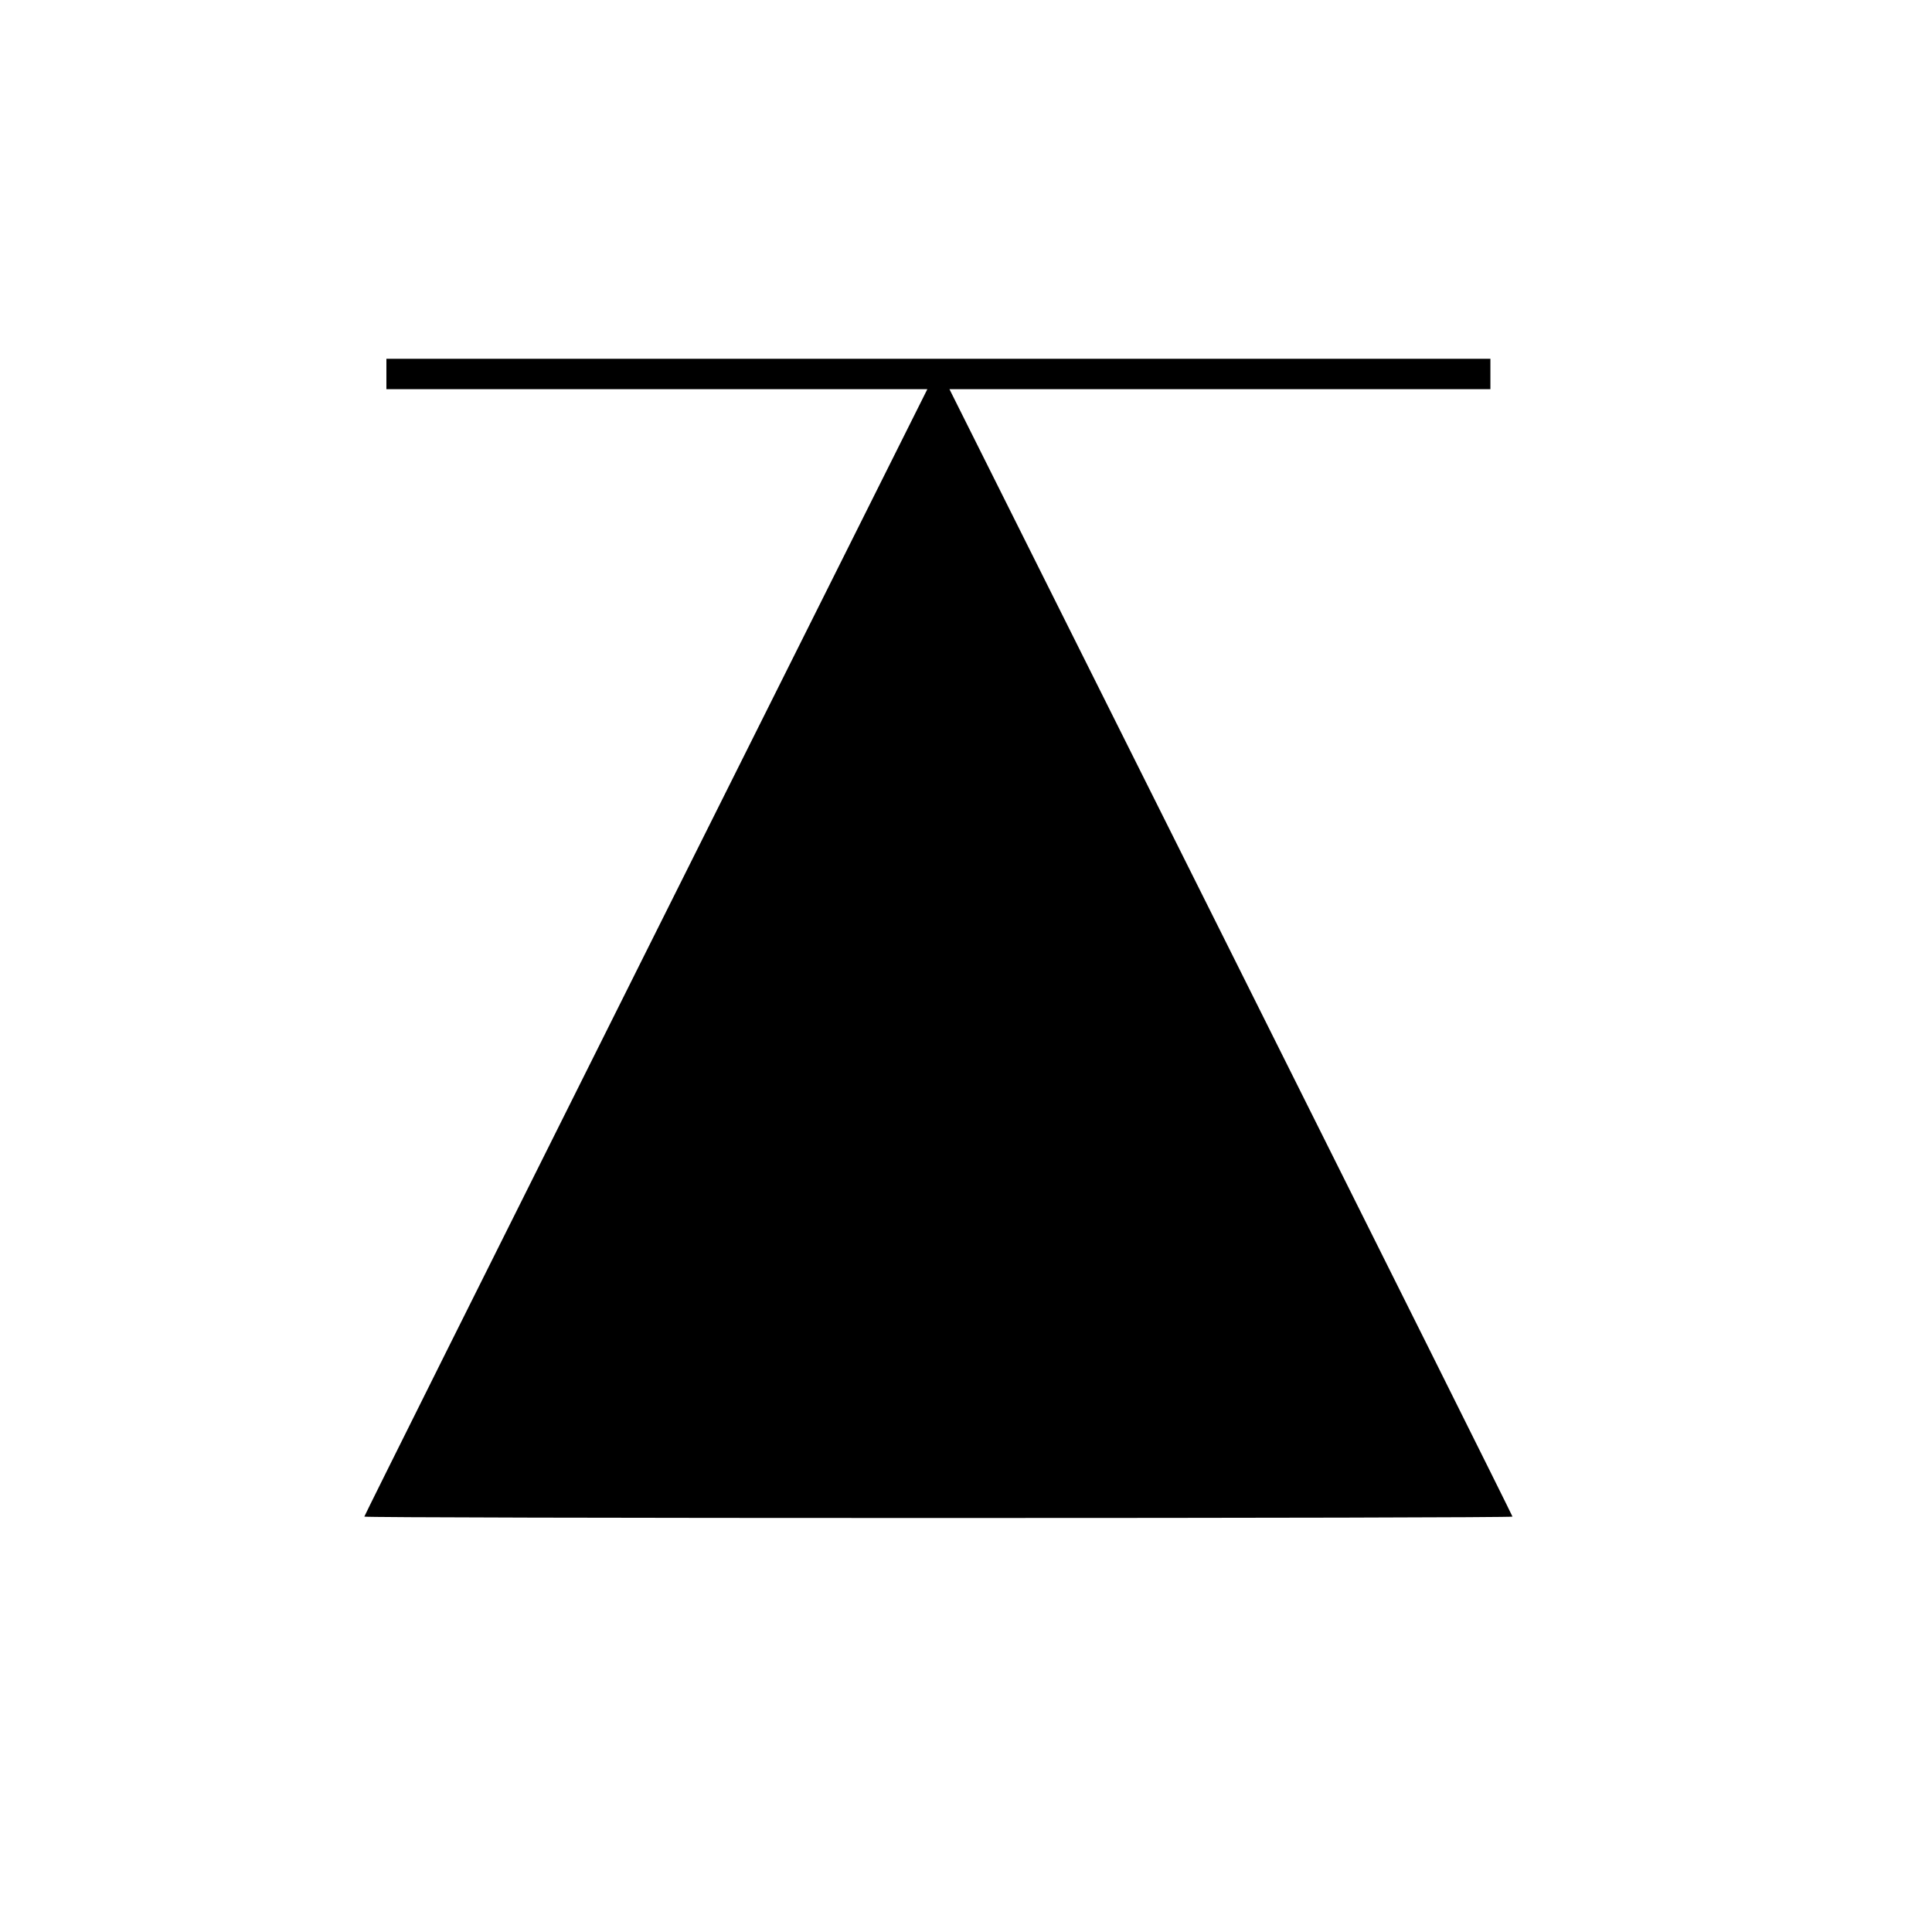
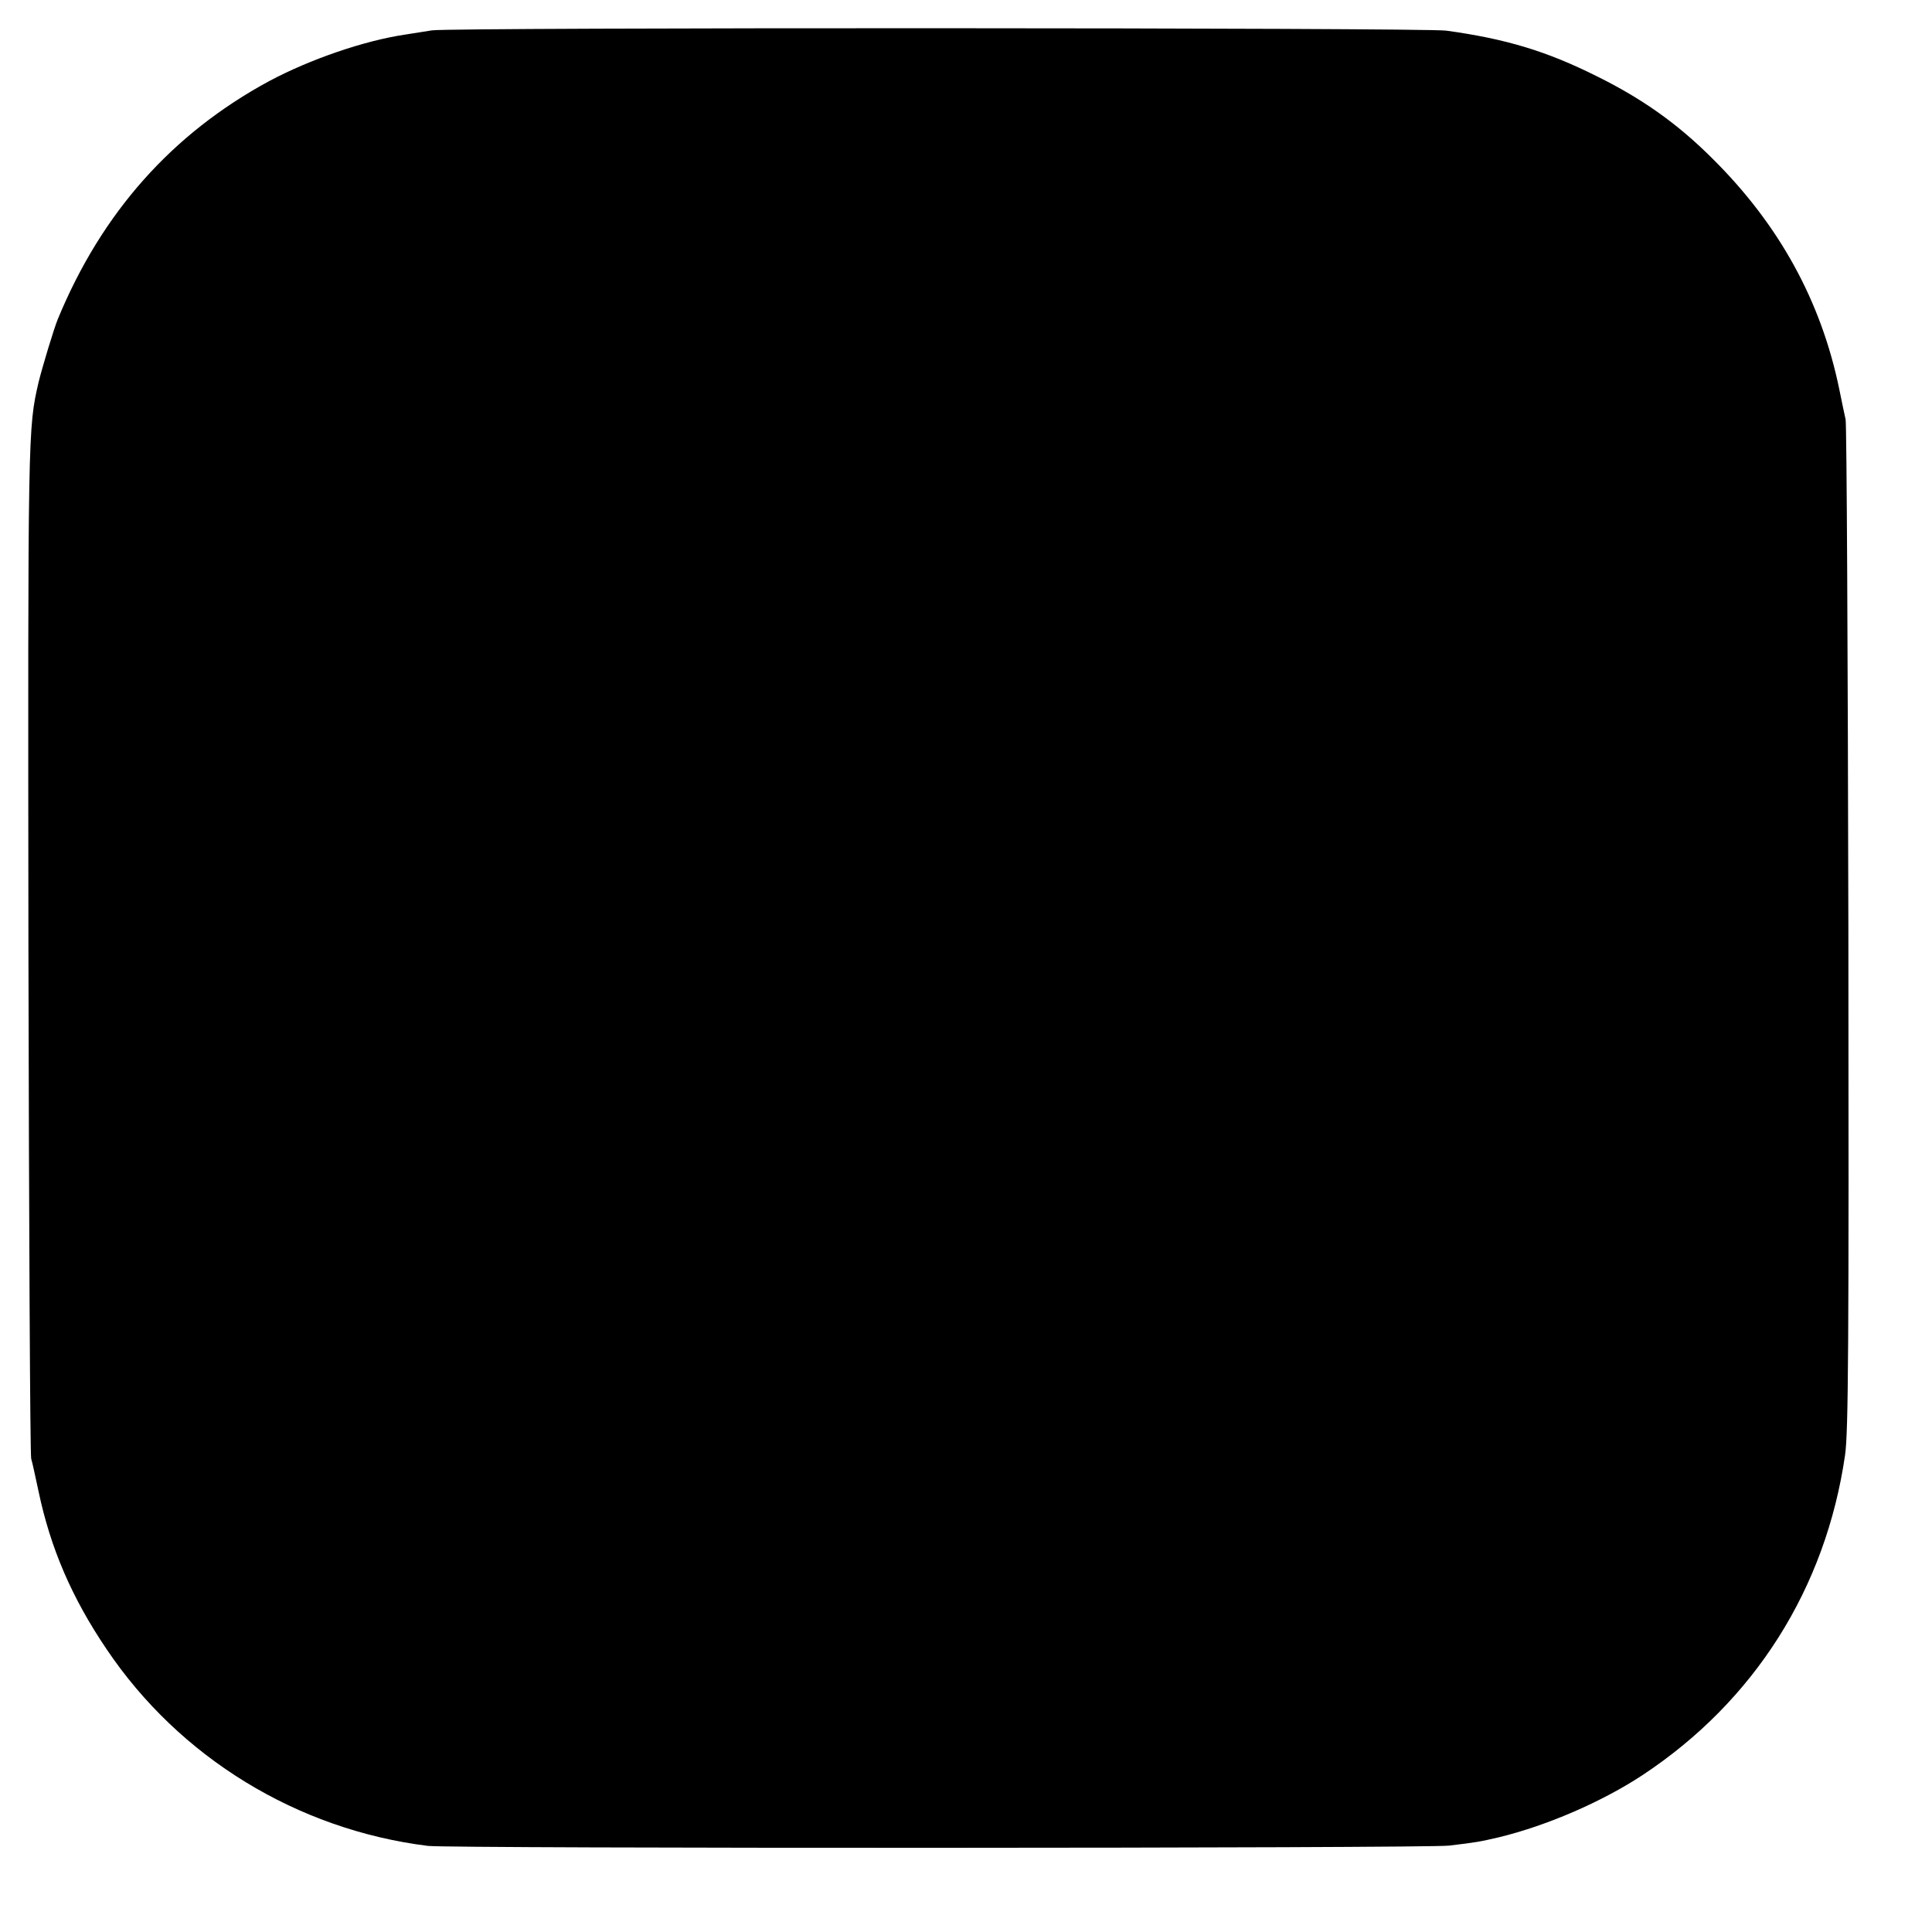
<svg xmlns="http://www.w3.org/2000/svg" version="1.0" width="700pt" height="700pt" viewBox="0 0 700 700" preserveAspectRatio="xMidYMid meet">
  <g transform="translate(0,700) scale(0.1,-0.1)" fill="#000000" stroke="none">
-     <path d="M1400 5645 l0 -55 980 0 980 0 -1020 -2040 c-561 -1122 -1020 -2042 -1020 -2045 0 -3 936 -5 2080 -5 1144 0 2080 2 2080 5 0 3 -459 923 -1020 2045 l-1020 2040 980 0 980 0 0 55 0 55 -2000 0 -2000 0 0 -55z" />
+     <path d="M1565 6890 c-27 -4 -70 -11 -95 -15 -150 -22 -347 -90 -495 -169 -351 -190 -606 -476 -765 -861 -14 -33 -57 -176 -70 -229 -39 -168 -39 -173 -37 -2056 2 -998 6 -1828 10 -1845 5 -16 16 -70 27 -120 43 -204 120 -384 246 -570 264 -393 691 -654 1164 -713 78 -10 3621 -9 3700 1 101 12 111 14 180 30 174 42 375 129 522 226 405 268 663 676 733 1159 12 81 14 396 12 1907 -2 996 -6 1826 -10 1845 -4 19 -15 69 -23 110 -66 320 -218 596 -459 835 -126 126 -254 217 -420 299 -180 90 -327 135 -545 165 -78 11 -3603 12 -3675 1z" />
  </g>
</svg>
